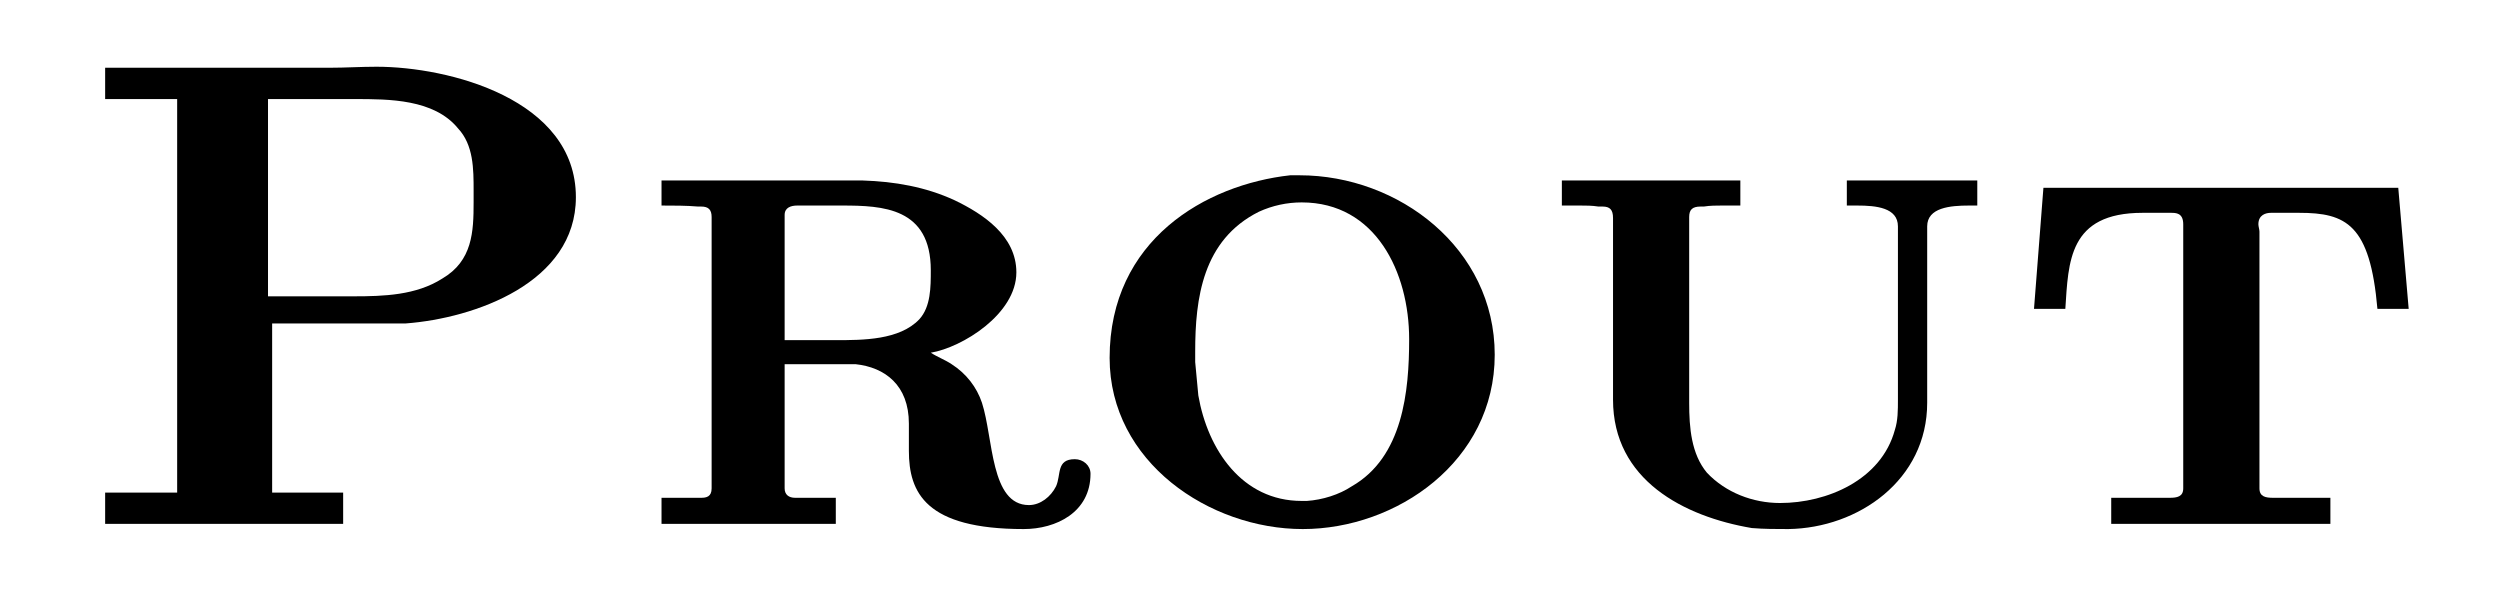
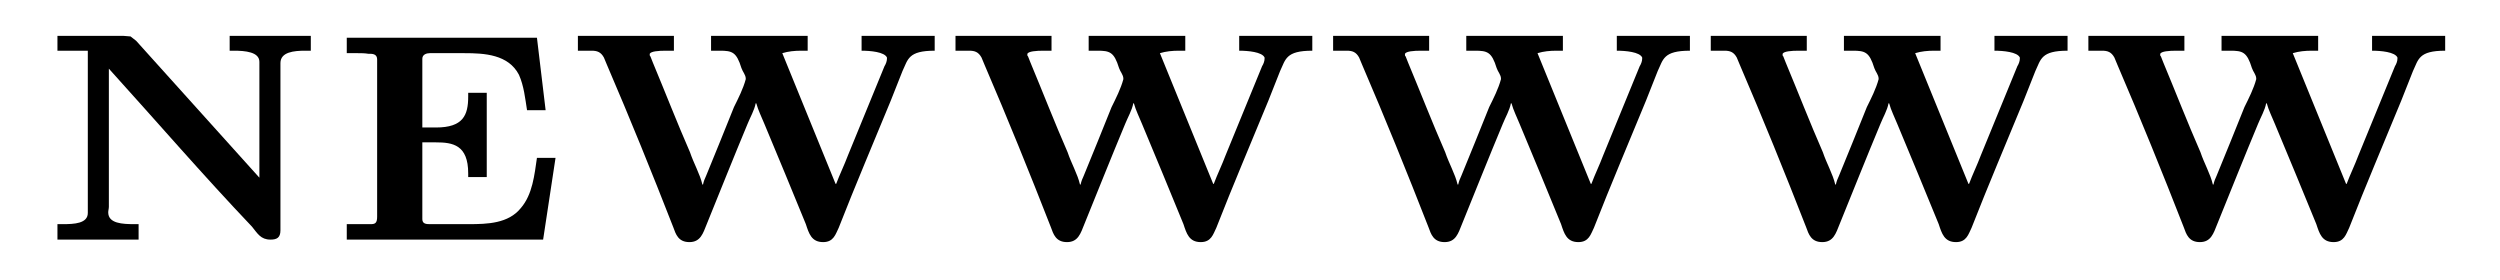
- <svg xmlns="http://www.w3.org/2000/svg" xmlns:xlink="http://www.w3.org/1999/xlink" width="37.425pt" height="8.854pt" viewBox="0 0 37.425 8.854" version="1.1">
+ <svg xmlns="http://www.w3.org/2000/svg" xmlns:xlink="http://www.w3.org/1999/xlink" width="63.061pt" height="7.056pt" viewBox="0 0 63.061 7.056" version="1.1">
  <defs>
    <g>
      <path overflow="visible" id="glyph0-0" style="stroke:none;" d="" />
-       <path overflow="visible" id="glyph0-1" style="stroke:none;" d="M 0.578 -6.844 L 0.578 -6.375 L 1.656 -6.375 L 1.656 -0.484 L 0.578 -0.484 L 0.578 -0.016 L 4.141 -0.016 L 4.141 -0.484 L 3.078 -0.484 L 3.078 -3.016 L 5.078 -3.016 C 6.109 -3.094 7.625 -3.625 7.625 -4.906 C 7.625 -6.375 5.719 -6.859 4.641 -6.859 C 4.406 -6.859 4.172 -6.844 3.953 -6.844 Z M 3.016 -3.422 L 3.016 -6.375 L 4.312 -6.375 C 4.828 -6.375 5.5 -6.375 5.859 -5.938 C 6.094 -5.688 6.094 -5.328 6.094 -5 L 6.094 -4.828 C 6.094 -4.391 6.078 -3.953 5.625 -3.688 C 5.234 -3.438 4.75 -3.422 4.297 -3.422 Z M 3.016 -3.422 " />
-       <path overflow="visible" id="glyph0-2" style="stroke:none;" d="M 0.469 -5.156 L 0.469 -4.781 C 0.641 -4.781 0.844 -4.781 1.016 -4.766 L 1.062 -4.766 C 1.172 -4.766 1.219 -4.719 1.219 -4.609 L 1.219 -0.547 C 1.219 -0.422 1.141 -0.406 1.062 -0.406 L 1 -0.406 C 0.922 -0.406 0.828 -0.406 0.734 -0.406 L 0.469 -0.406 L 0.469 -0.016 L 3.078 -0.016 L 3.078 -0.406 L 2.797 -0.406 C 2.719 -0.406 2.625 -0.406 2.531 -0.406 L 2.469 -0.406 C 2.375 -0.406 2.312 -0.453 2.312 -0.547 L 2.312 -2.406 L 3.375 -2.406 C 3.812 -2.359 4.172 -2.094 4.172 -1.516 L 4.172 -1.109 C 4.172 -0.484 4.422 0.062 5.891 0.062 C 6.375 0.062 6.891 -0.188 6.891 -0.766 C 6.891 -0.891 6.781 -0.984 6.656 -0.984 C 6.375 -0.984 6.453 -0.75 6.375 -0.578 C 6.297 -0.422 6.141 -0.297 5.969 -0.297 C 5.391 -0.297 5.438 -1.297 5.266 -1.828 C 5.188 -2.062 5.031 -2.266 4.812 -2.406 C 4.719 -2.469 4.594 -2.516 4.5 -2.578 C 4.969 -2.656 5.781 -3.156 5.781 -3.781 C 5.781 -4.328 5.281 -4.656 4.859 -4.859 C 4.422 -5.062 3.953 -5.141 3.484 -5.156 Z M 2.312 -2.766 L 2.312 -4.641 C 2.312 -4.75 2.406 -4.781 2.5 -4.781 L 3.172 -4.781 C 3.781 -4.781 4.5 -4.75 4.5 -3.812 C 4.5 -3.562 4.5 -3.266 4.328 -3.078 C 4.031 -2.766 3.484 -2.766 3.078 -2.766 L 3.016 -2.766 C 2.781 -2.766 2.547 -2.766 2.312 -2.766 Z M 2.312 -2.766 " />
-       <path overflow="visible" id="glyph0-3" style="stroke:none;" d="M 3.25 -5.234 C 1.984 -5.094 0.547 -4.266 0.547 -2.5 C 0.547 -0.938 2.047 0.062 3.438 0.062 C 4.844 0.062 6.312 -0.953 6.312 -2.547 C 6.312 -4.141 4.875 -5.234 3.391 -5.234 Z M 1.828 -2.438 L 1.828 -2.594 C 1.828 -3.391 1.938 -4.266 2.781 -4.688 C 2.984 -4.781 3.203 -4.828 3.422 -4.828 C 4.531 -4.828 5.031 -3.781 5.031 -2.781 C 5.031 -2 4.938 -1.016 4.172 -0.578 C 3.984 -0.453 3.734 -0.375 3.5 -0.359 L 3.422 -0.359 C 2.531 -0.359 2.016 -1.125 1.875 -1.938 C 1.859 -2.109 1.844 -2.266 1.828 -2.438 Z M 1.828 -2.438 " />
-       <path overflow="visible" id="glyph0-4" style="stroke:none;" d="M 0.453 -5.156 L 0.453 -4.781 L 0.734 -4.781 C 0.812 -4.781 0.906 -4.781 1 -4.766 L 1.062 -4.766 C 1.172 -4.766 1.219 -4.719 1.219 -4.594 L 1.219 -1.875 C 1.219 -0.672 2.281 -0.125 3.297 0.047 C 3.484 0.062 3.656 0.062 3.844 0.062 C 4.891 0.047 5.922 -0.672 5.922 -1.828 L 5.922 -4.469 C 5.922 -4.75 6.266 -4.781 6.547 -4.781 L 6.672 -4.781 L 6.672 -5.156 L 4.719 -5.156 L 4.719 -4.781 L 4.875 -4.781 C 5.156 -4.781 5.484 -4.75 5.484 -4.469 L 5.484 -1.875 C 5.484 -1.719 5.484 -1.562 5.438 -1.422 C 5.234 -0.672 4.422 -0.328 3.719 -0.328 C 3.312 -0.328 2.906 -0.484 2.625 -0.781 C 2.391 -1.062 2.359 -1.453 2.359 -1.828 L 2.359 -4.609 C 2.359 -4.719 2.406 -4.766 2.531 -4.766 L 2.578 -4.766 C 2.672 -4.781 2.766 -4.781 2.844 -4.781 L 3.125 -4.781 L 3.125 -5.156 Z M 0.453 -5.156 " />
-       <path overflow="visible" id="glyph0-5" style="stroke:none;" d="M 0.516 -5.047 L 0.375 -3.234 L 0.844 -3.234 C 0.891 -3.938 0.891 -4.672 2 -4.672 L 2.422 -4.672 C 2.5 -4.672 2.609 -4.672 2.609 -4.5 L 2.609 -0.547 C 2.609 -0.422 2.516 -0.406 2.406 -0.406 L 2.297 -0.406 C 2.172 -0.406 2.047 -0.406 1.906 -0.406 L 1.531 -0.406 L 1.531 -0.016 L 4.812 -0.016 L 4.812 -0.406 L 4.422 -0.406 C 4.297 -0.406 4.172 -0.406 4.047 -0.406 L 3.953 -0.406 C 3.844 -0.406 3.75 -0.422 3.75 -0.547 L 3.75 -4.391 C 3.75 -4.422 3.734 -4.469 3.734 -4.5 C 3.734 -4.641 3.844 -4.672 3.922 -4.672 L 4.344 -4.672 C 5.047 -4.672 5.406 -4.5 5.516 -3.234 L 5.984 -3.234 L 5.828 -5.047 Z M 0.516 -5.047 " />
+       <path overflow="visible" id="glyph0-1" style="stroke:none;" d="M 0.453 -5.156 L 0.453 -4.781 L 1.219 -4.781 L 1.219 -0.688 C 1.219 -0.422 0.875 -0.406 0.594 -0.406 L 0.453 -0.406 L 0.453 -0.016 L 2.5 -0.016 L 2.5 -0.406 L 2.391 -0.406 C 2.094 -0.406 1.734 -0.422 1.734 -0.703 C 1.734 -0.75 1.75 -0.797 1.75 -0.844 L 1.75 -4.328 C 2.953 -3 4.125 -1.641 5.359 -0.344 C 5.5 -0.172 5.578 -0.016 5.828 -0.016 C 5.984 -0.016 6.078 -0.062 6.078 -0.25 L 6.078 -4.469 C 6.078 -4.75 6.422 -4.781 6.703 -4.781 L 6.844 -4.781 L 6.844 -5.156 L 4.797 -5.156 L 4.797 -4.781 L 4.906 -4.781 C 5.188 -4.781 5.547 -4.75 5.547 -4.5 L 5.547 -1.578 L 2.438 -5.031 L 2.297 -5.141 L 2.109 -5.156 Z M 0.453 -5.156 " />
+       <path overflow="visible" id="glyph0-2" style="stroke:none;" d="M 0.453 -5.109 L 0.453 -4.719 L 0.734 -4.719 C 0.812 -4.719 0.906 -4.719 1 -4.703 L 1.047 -4.703 C 1.141 -4.703 1.219 -4.672 1.219 -4.562 L 1.219 -0.594 C 1.219 -0.438 1.172 -0.406 1.062 -0.406 L 1 -0.406 C 0.828 -0.406 0.641 -0.406 0.453 -0.406 L 0.453 -0.016 L 5.406 -0.016 L 5.719 -2.078 L 5.25 -2.078 C 5.188 -1.656 5.141 -1.156 4.844 -0.812 C 4.531 -0.422 4 -0.406 3.531 -0.406 L 2.562 -0.406 C 2.469 -0.406 2.359 -0.406 2.359 -0.531 L 2.359 -2.469 L 2.703 -2.469 C 3.125 -2.469 3.516 -2.406 3.516 -1.688 L 3.516 -1.594 L 3.984 -1.594 L 3.984 -3.719 L 3.516 -3.719 L 3.516 -3.625 C 3.516 -3.156 3.391 -2.844 2.703 -2.844 C 2.578 -2.844 2.469 -2.844 2.359 -2.844 L 2.359 -4.578 C 2.359 -4.688 2.469 -4.719 2.547 -4.719 L 3.422 -4.719 C 3.922 -4.719 4.531 -4.688 4.797 -4.172 C 4.922 -3.891 4.953 -3.578 5 -3.281 L 5.469 -3.281 L 5.25 -5.109 Z M 0.453 -5.109 " />
+       <path overflow="visible" id="glyph0-3" style="stroke:none;" d="M 0.266 -5.156 L 0.266 -4.781 L 0.609 -4.781 C 0.75 -4.781 0.844 -4.75 0.922 -4.609 L 1 -4.422 C 1.578 -3.078 2.141 -1.688 2.672 -0.328 C 2.734 -0.156 2.797 0.047 3.078 0.047 C 3.359 0.047 3.422 -0.172 3.516 -0.406 C 3.859 -1.25 4.188 -2.078 4.547 -2.938 C 4.609 -3.094 4.719 -3.281 4.75 -3.453 L 4.766 -3.453 C 4.812 -3.281 4.906 -3.094 4.969 -2.938 C 5.328 -2.078 5.672 -1.25 6.016 -0.406 C 6.094 -0.172 6.156 0.047 6.453 0.047 C 6.719 0.047 6.766 -0.156 6.844 -0.312 C 7.266 -1.391 7.719 -2.453 8.156 -3.516 L 8.453 -4.266 C 8.594 -4.562 8.594 -4.781 9.266 -4.781 L 9.266 -5.156 L 7.422 -5.156 L 7.422 -4.781 C 7.641 -4.781 8 -4.75 8.062 -4.609 L 8.062 -4.578 C 8.062 -4.516 8.031 -4.438 8 -4.391 L 7.75 -3.781 C 7.531 -3.234 7.297 -2.688 7.078 -2.141 C 6.984 -1.891 6.875 -1.672 6.781 -1.422 L 6.766 -1.422 L 5.422 -4.719 C 5.578 -4.766 5.734 -4.781 5.906 -4.781 L 6.062 -4.781 L 6.062 -5.156 L 3.625 -5.156 L 3.625 -4.781 L 3.844 -4.781 C 4.156 -4.781 4.266 -4.75 4.391 -4.344 C 4.422 -4.25 4.5 -4.172 4.5 -4.078 L 4.5 -4.062 C 4.438 -3.828 4.312 -3.578 4.203 -3.359 C 3.969 -2.781 3.734 -2.188 3.5 -1.625 C 3.469 -1.562 3.438 -1.484 3.422 -1.406 L 3.406 -1.406 C 3.344 -1.672 3.188 -1.938 3.094 -2.219 C 2.766 -2.969 2.469 -3.734 2.156 -4.484 L 2.094 -4.641 C 2.078 -4.641 2.078 -4.672 2.078 -4.688 L 2.078 -4.703 C 2.109 -4.766 2.297 -4.781 2.484 -4.781 L 2.688 -4.781 L 2.688 -5.156 Z M 0.266 -5.156 " />
    </g>
  </defs>
  <g id="surface1">
    <g style="fill:rgb(0%,0%,0%);fill-opacity:1;">
-       <use xlink:href="#glyph0-1" x="0.996" y="7.858" />
-       <use xlink:href="#glyph0-2" x="9.434" y="7.858" />
-     </g>
-     <g style="fill:rgb(0%,0%,0%);fill-opacity:1;">
-       <use xlink:href="#glyph0-3" x="16.064" y="7.858" />
-       <use xlink:href="#glyph0-4" x="22.928" y="7.858" />
-       <use xlink:href="#glyph0-5" x="30.074" y="7.858" />
+       <use xlink:href="#glyph0-1" x="0.996" y="6.06" />
+       <use xlink:href="#glyph0-2" x="8.294" y="6.06" />
+       <use xlink:href="#glyph0-3" x="14.311" y="6.06" />
+       <use xlink:href="#glyph0-3" x="23.836" y="6.06" />
+       <use xlink:href="#glyph0-3" x="33.361" y="6.06" />
+       <use xlink:href="#glyph0-3" x="42.887" y="6.06" />
+       <use xlink:href="#glyph0-3" x="52.412" y="6.06" />
    </g>
  </g>
</svg>
